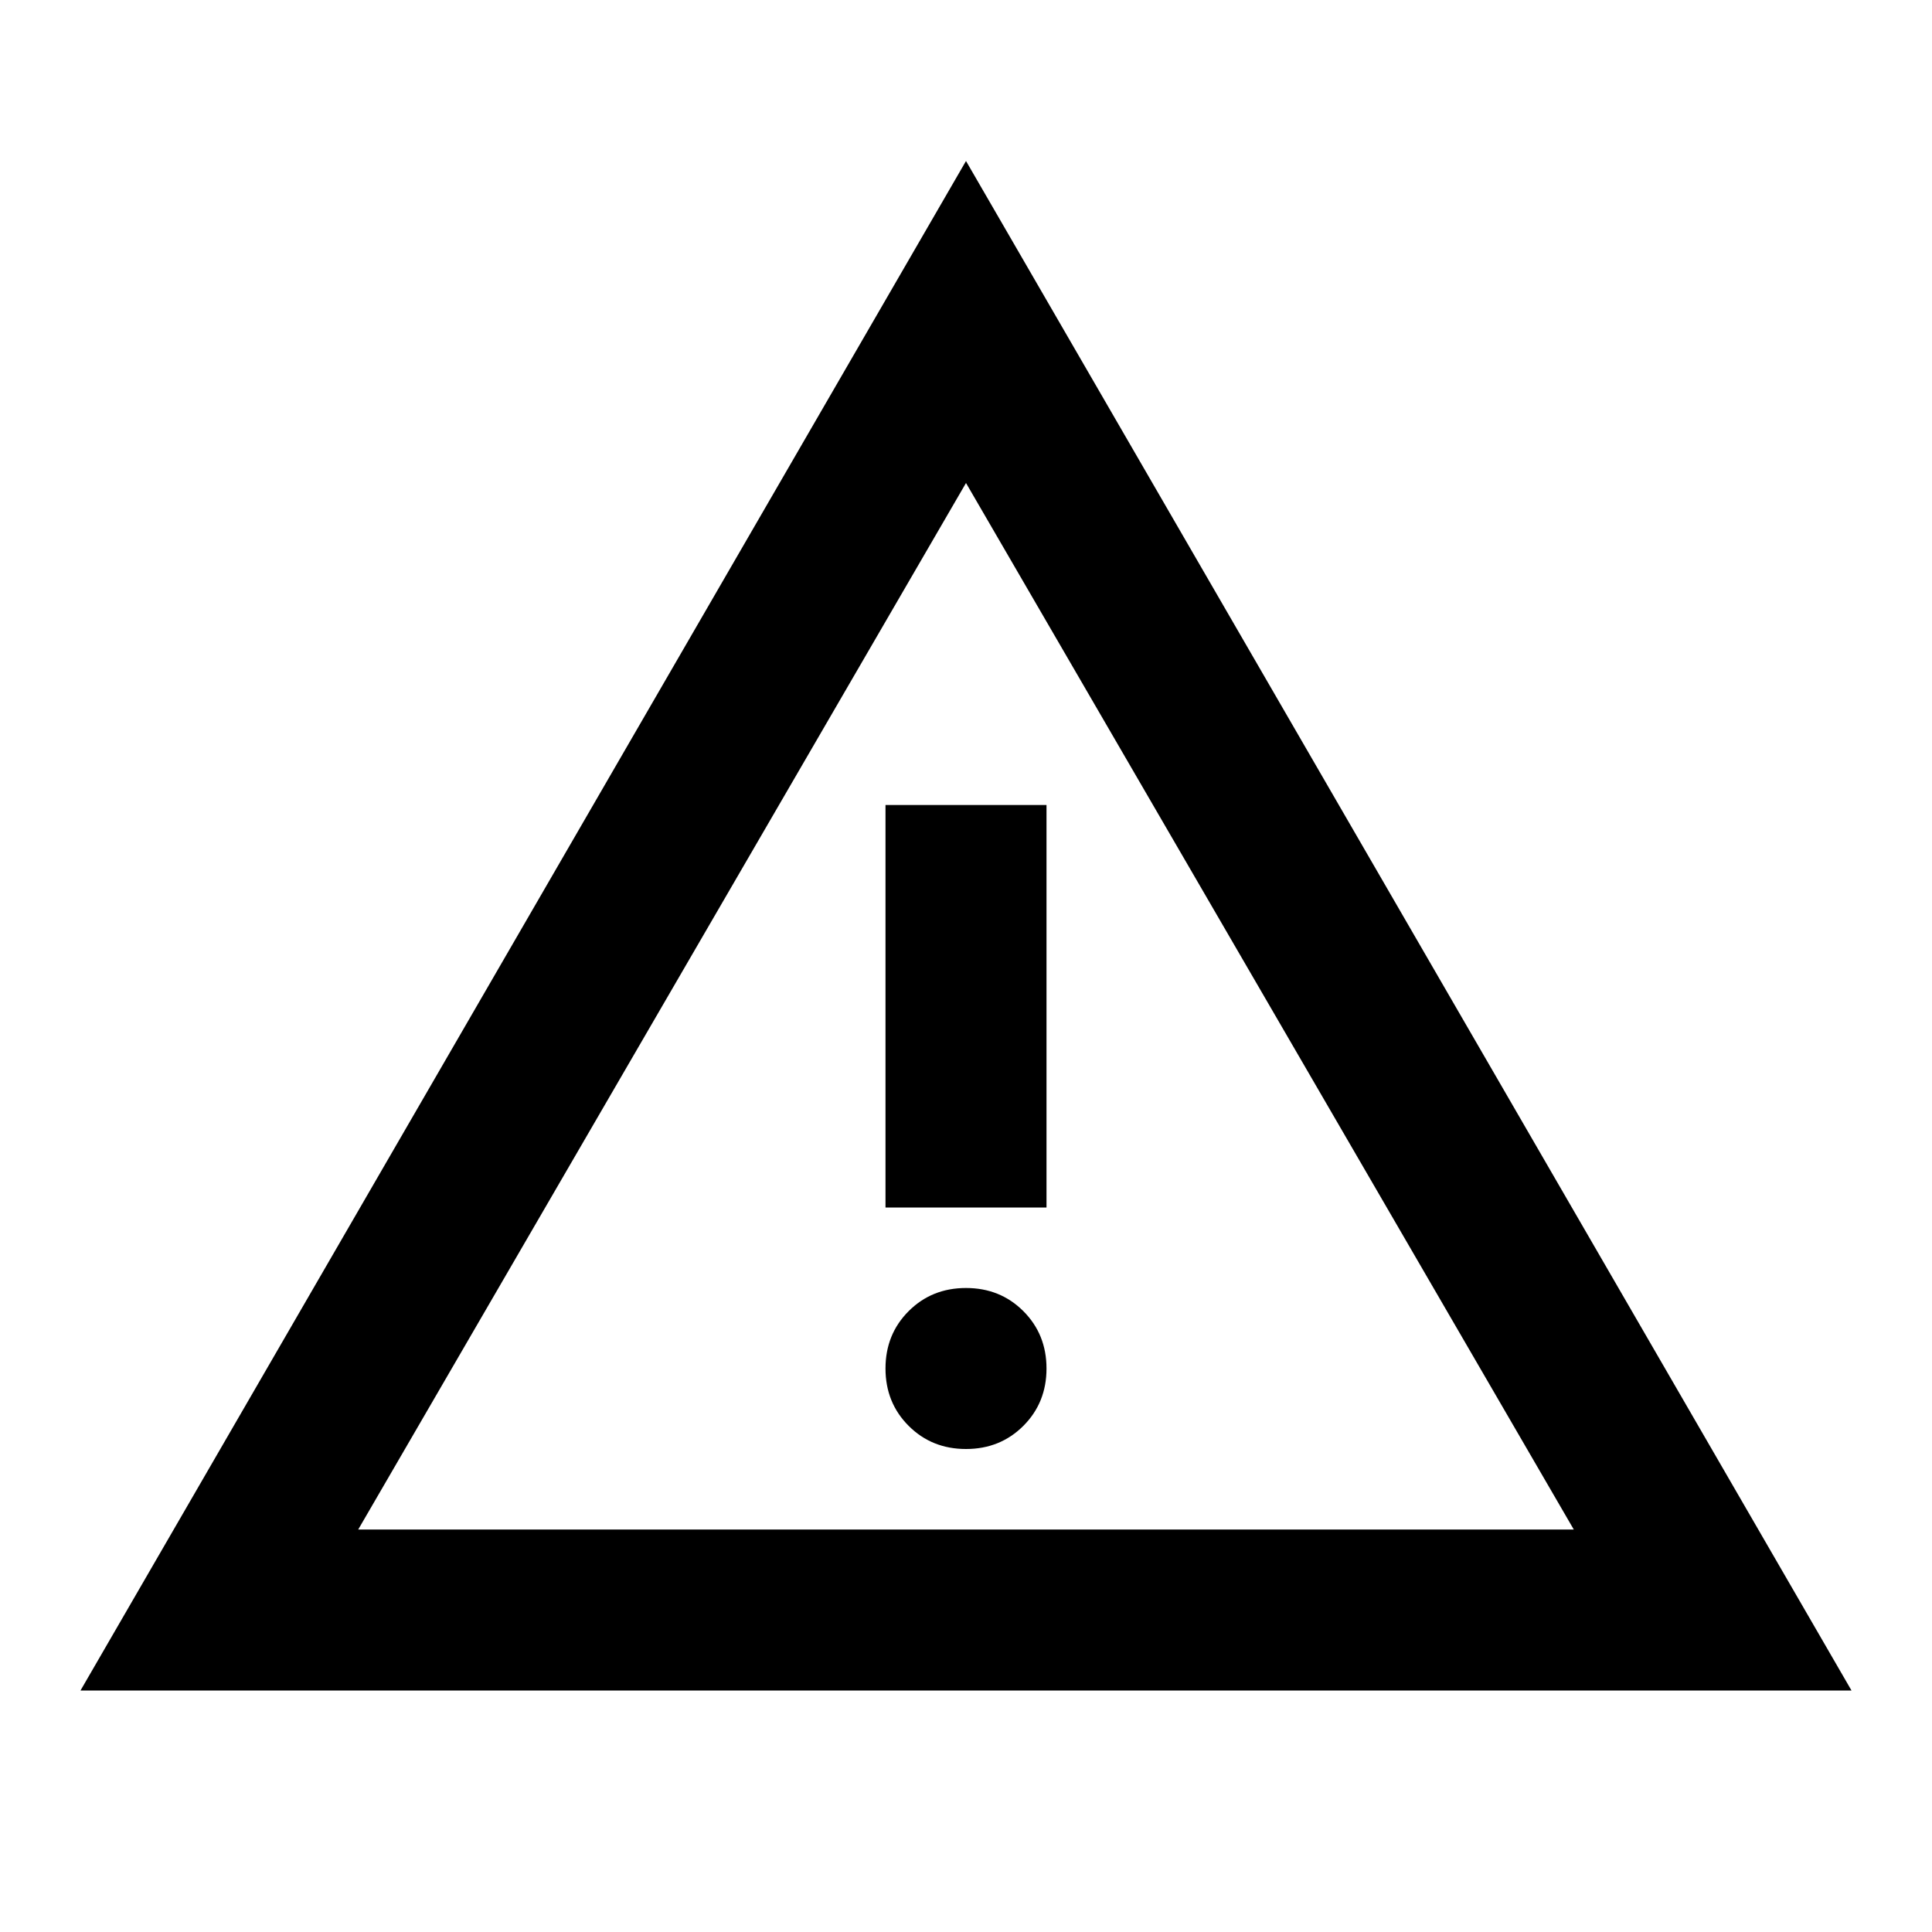
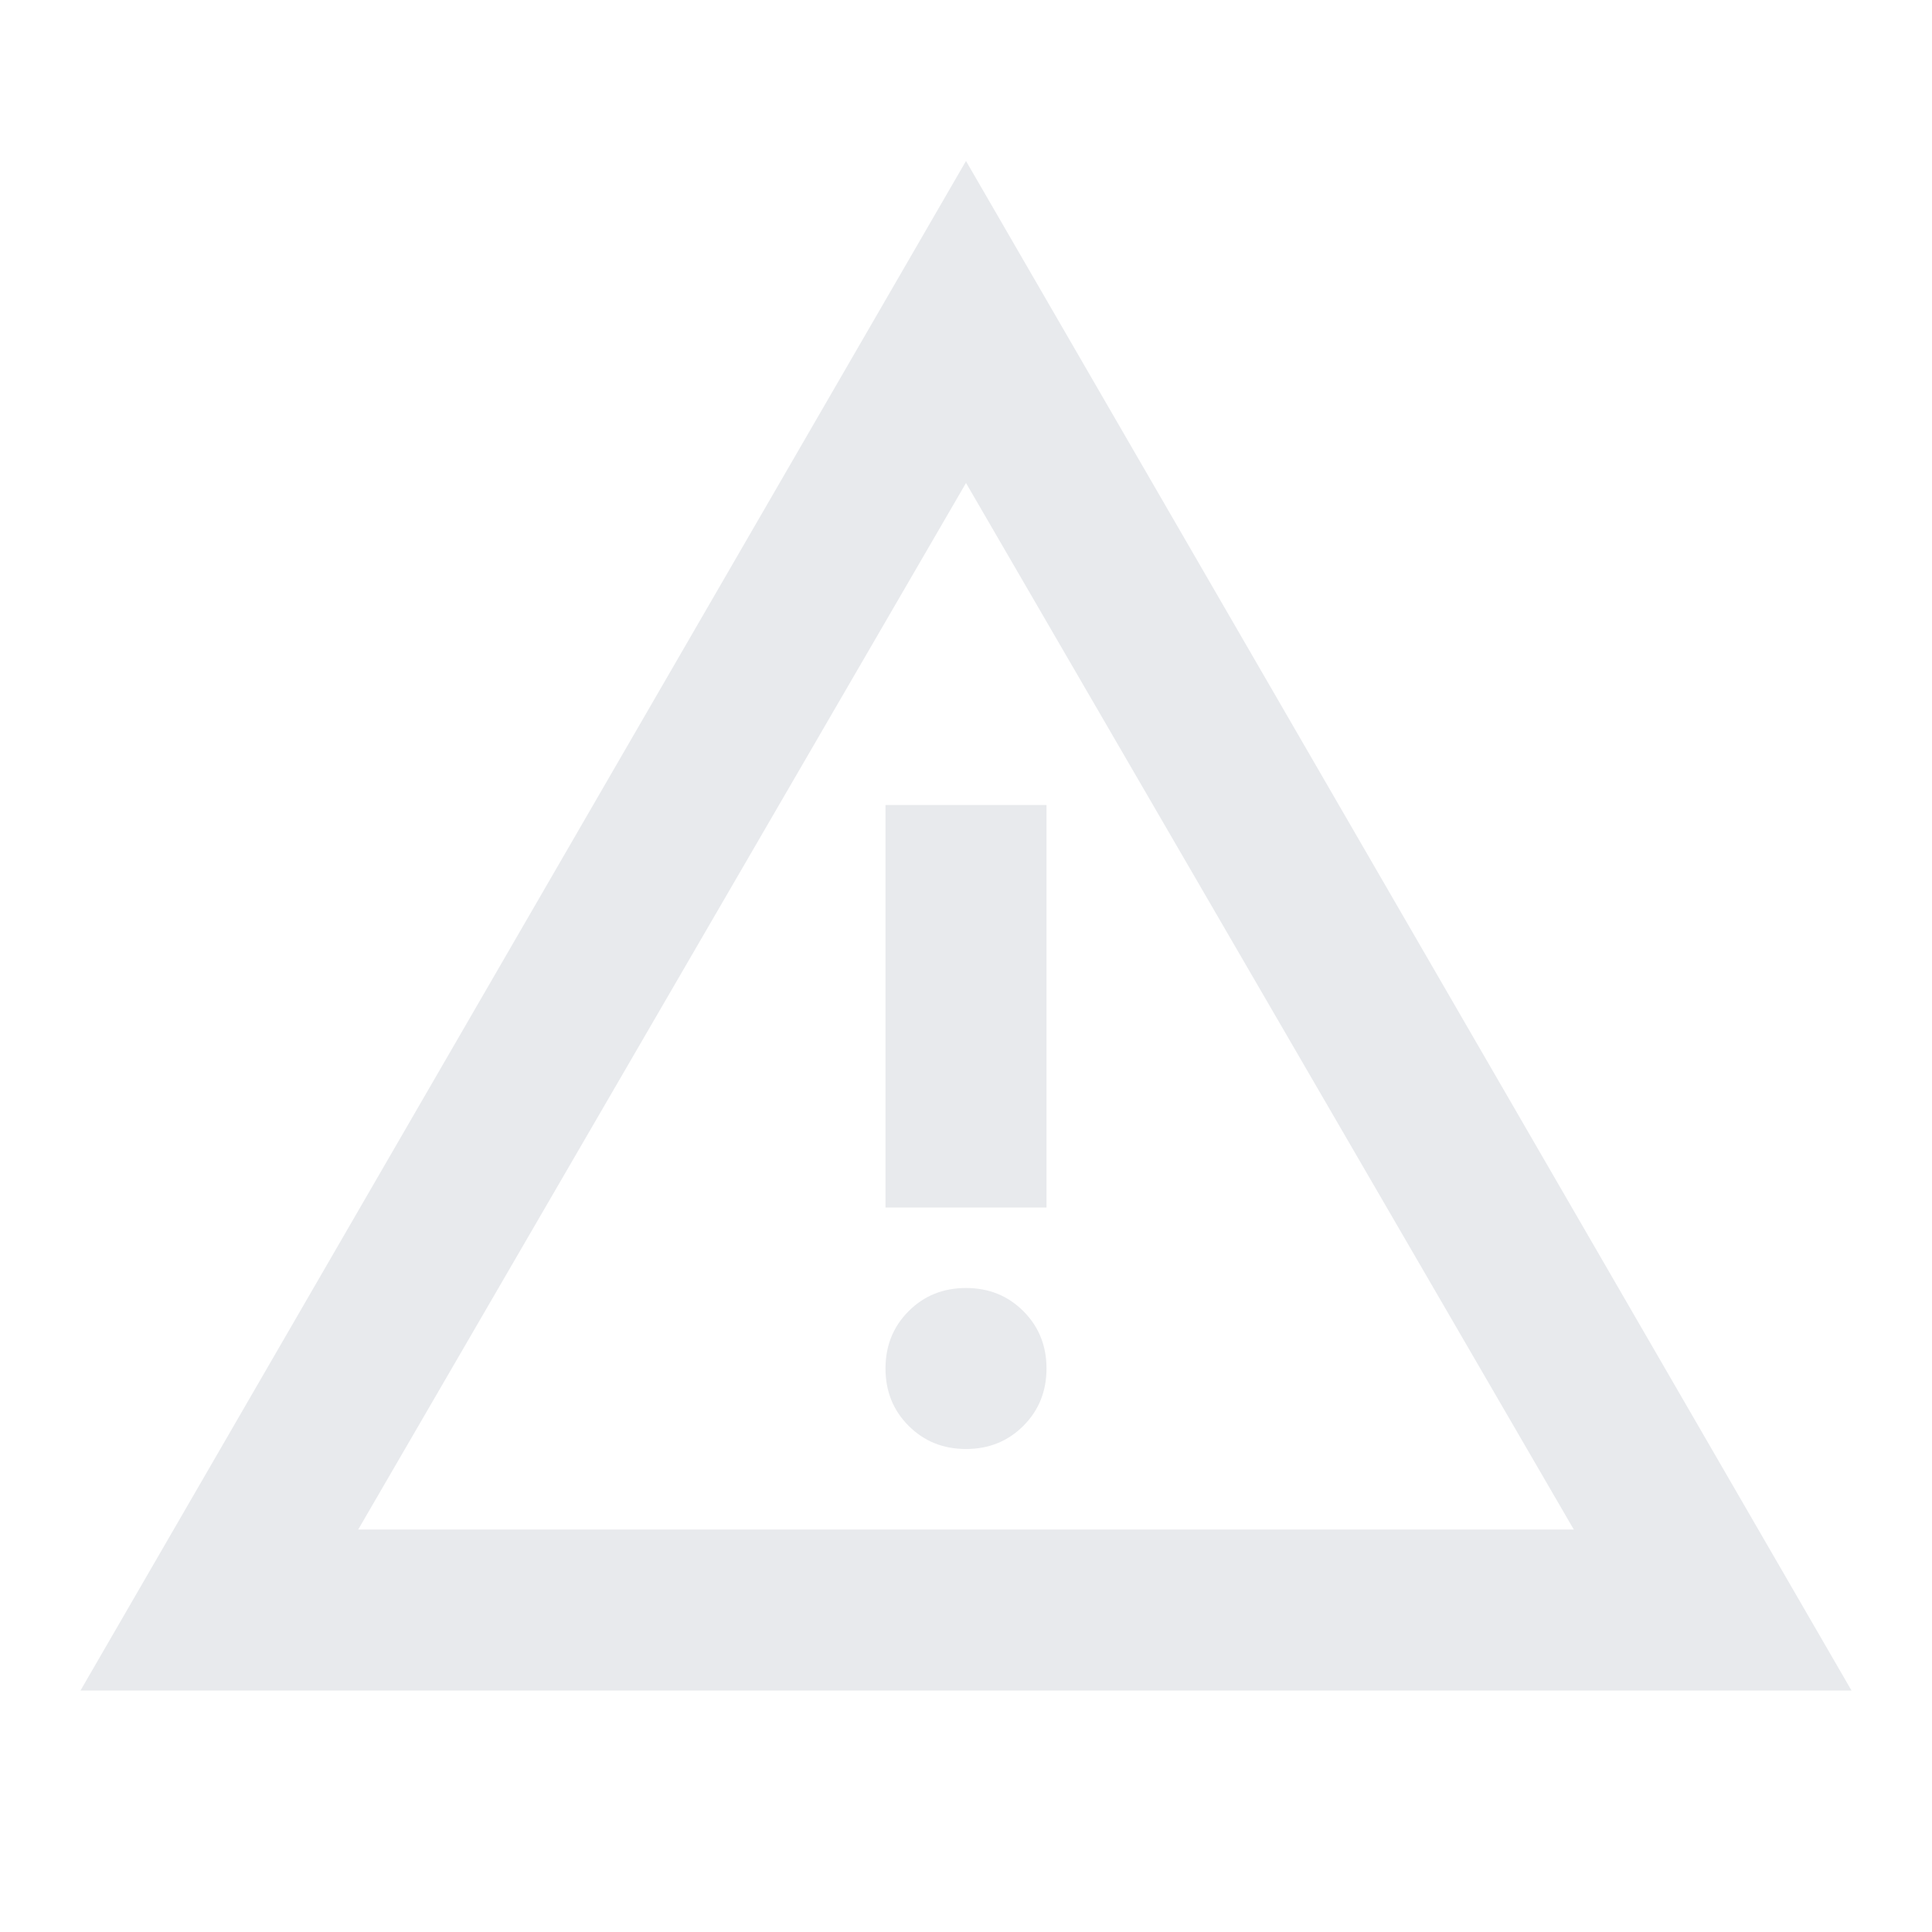
- <svg xmlns="http://www.w3.org/2000/svg" height="24px" viewBox="0 -960 960 960" width="24px" fill="currentColor">
+ <svg xmlns="http://www.w3.org/2000/svg" height="24px" viewBox="0 -960 960 960" width="24px" fill="#e8eaed">
  <path d="m40-120 440-760 440 760H40Zm138-80h604L480-720 178-200Zm302-40q17 0 28.5-11.5T520-280q0-17-11.5-28.5T480-320q-17 0-28.5 11.5T440-280q0 17 11.5 28.5T480-240Zm-40-120h80v-200h-80v200Zm40-100Z" />
</svg>
